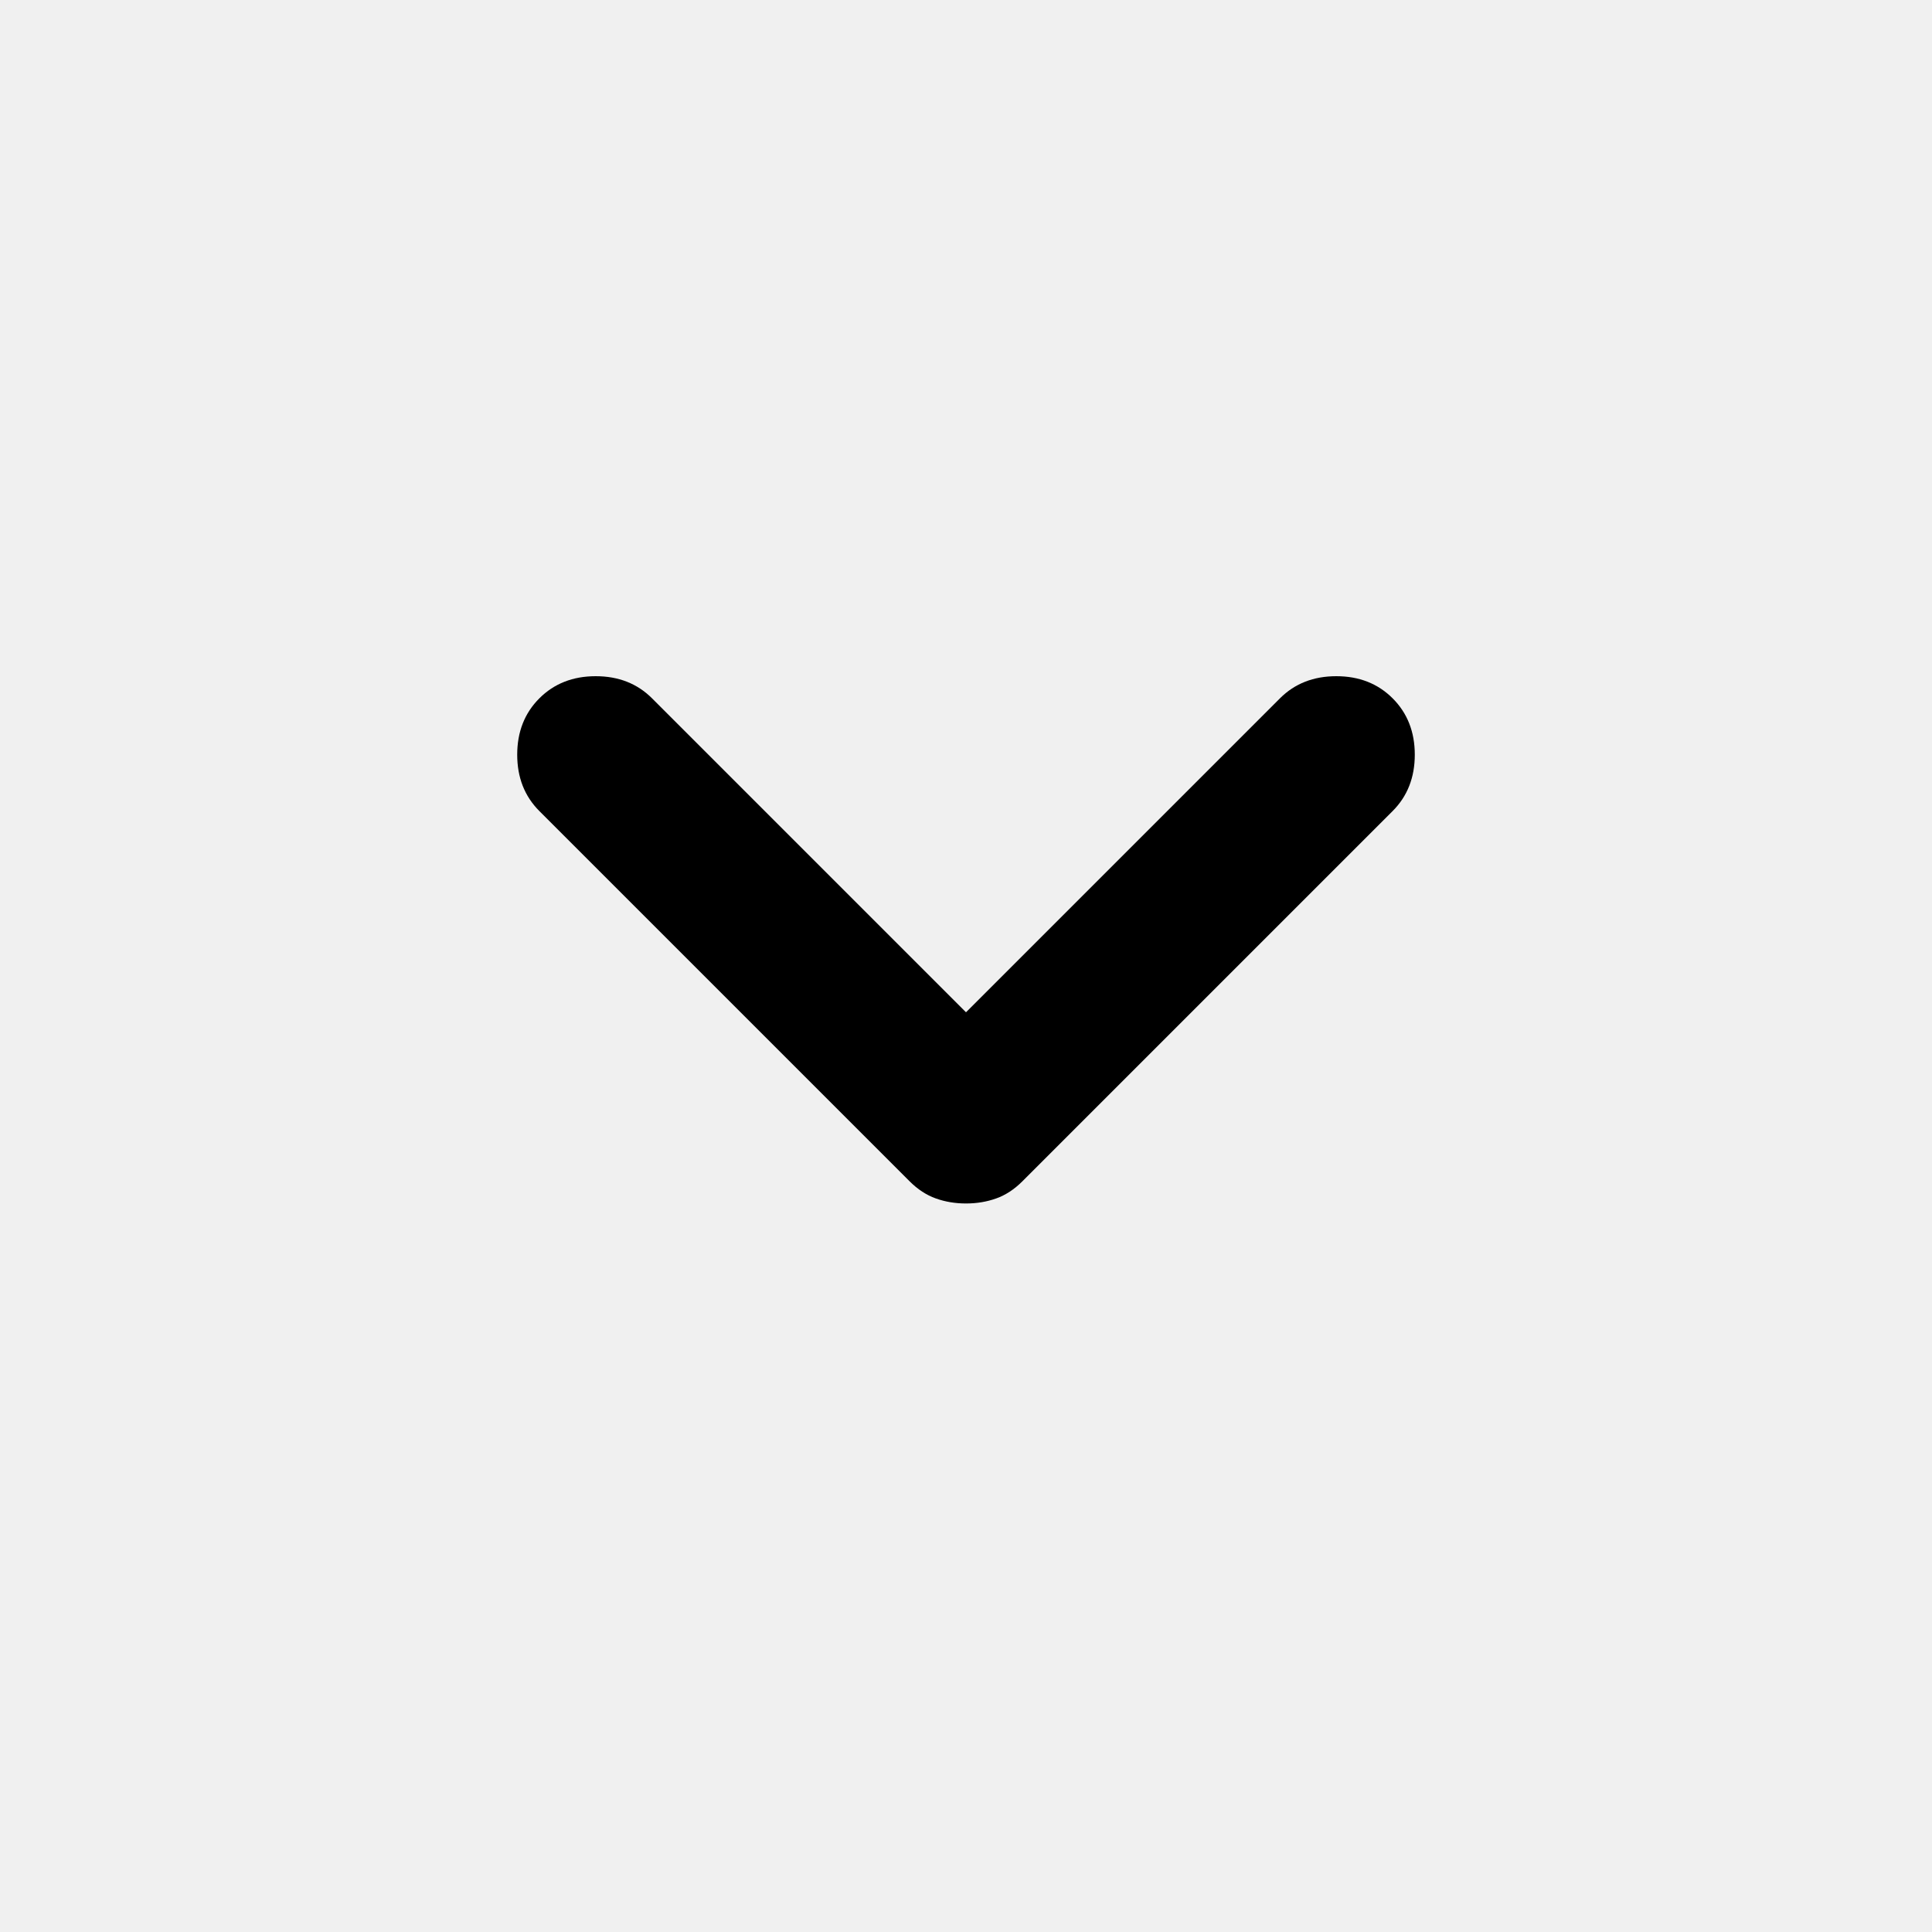
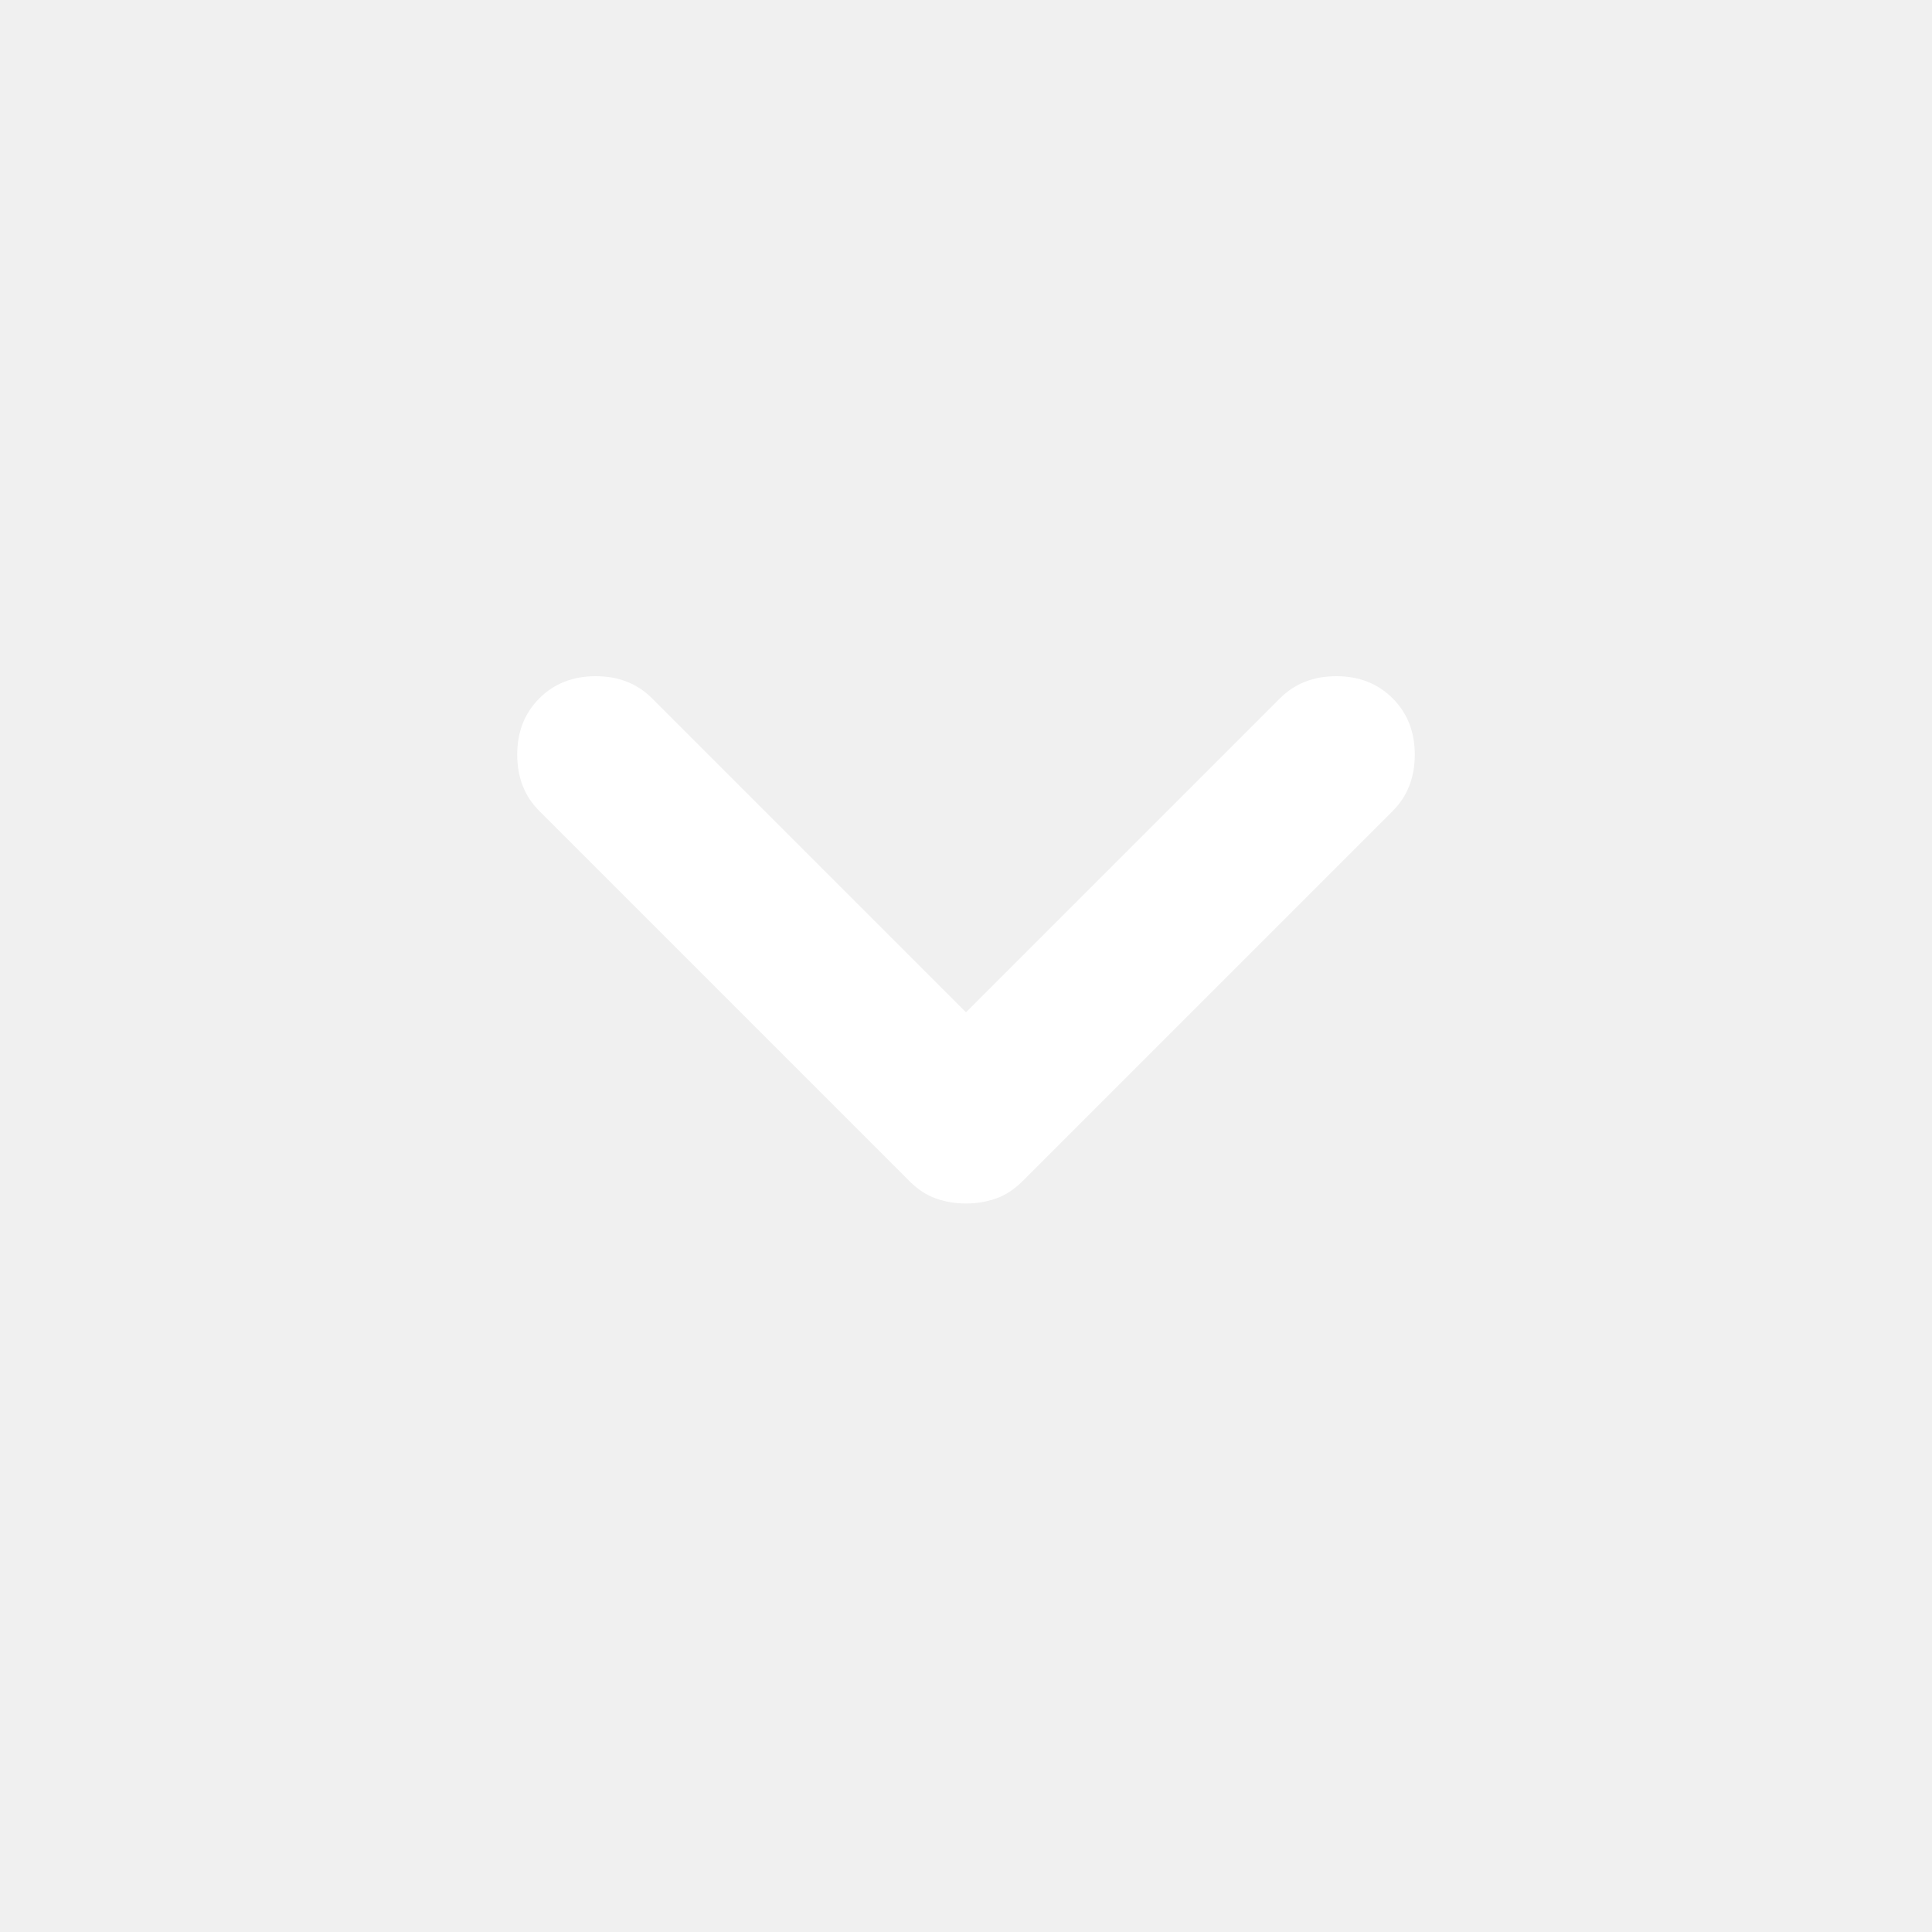
<svg xmlns="http://www.w3.org/2000/svg" height="24" viewBox="0 -960 960 960" width="24">
-   <path d="M480-362q-8 0-15-2.5t-13-8.5L268-557q-11-11-11-28t11-28q11-11 28-11t28 11l156 156 156-156q11-11 28-11t28 11q11 11 11 28t-11 28L508-373q-6 6-13 8.5t-15 2.5Z" />
+   <path fill="white" d="M480-362q-8 0-15-2.5t-13-8.5L268-557q-11-11-11-28t11-28q11-11 28-11t28 11l156 156 156-156q11-11 28-11t28 11q11 11 11 28t-11 28L508-373q-6 6-13 8.5t-15 2.5Z" />
</svg>
